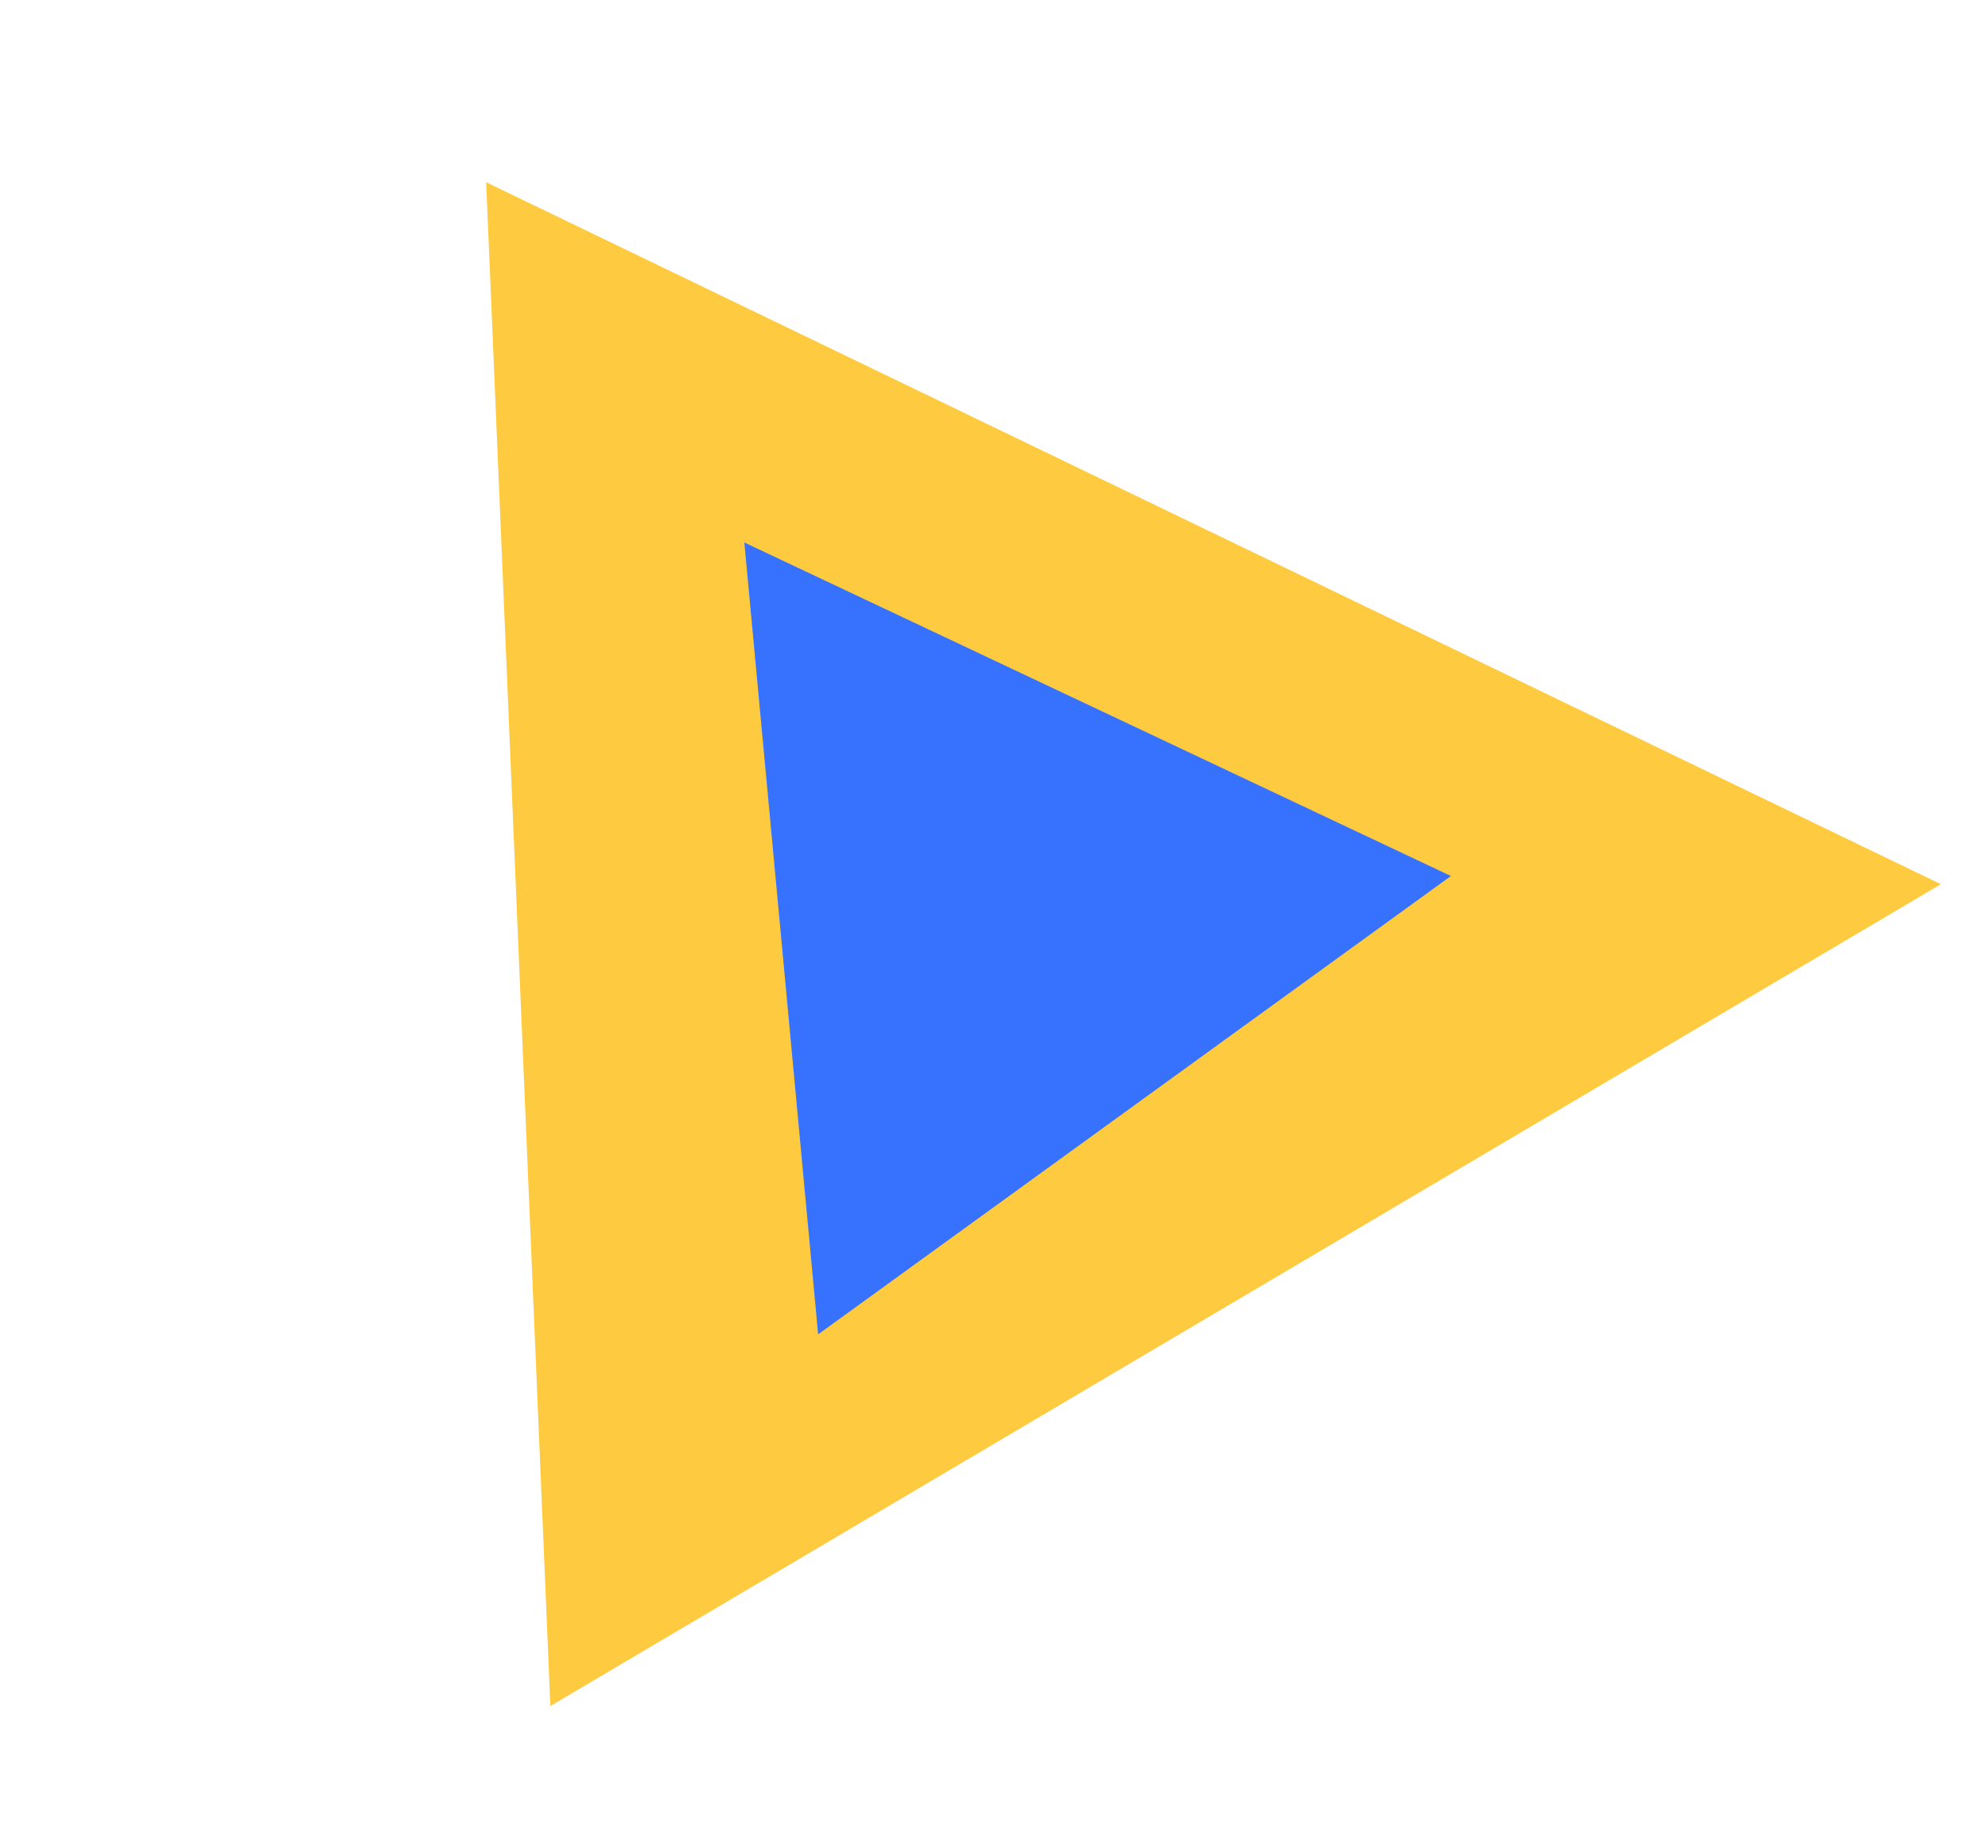
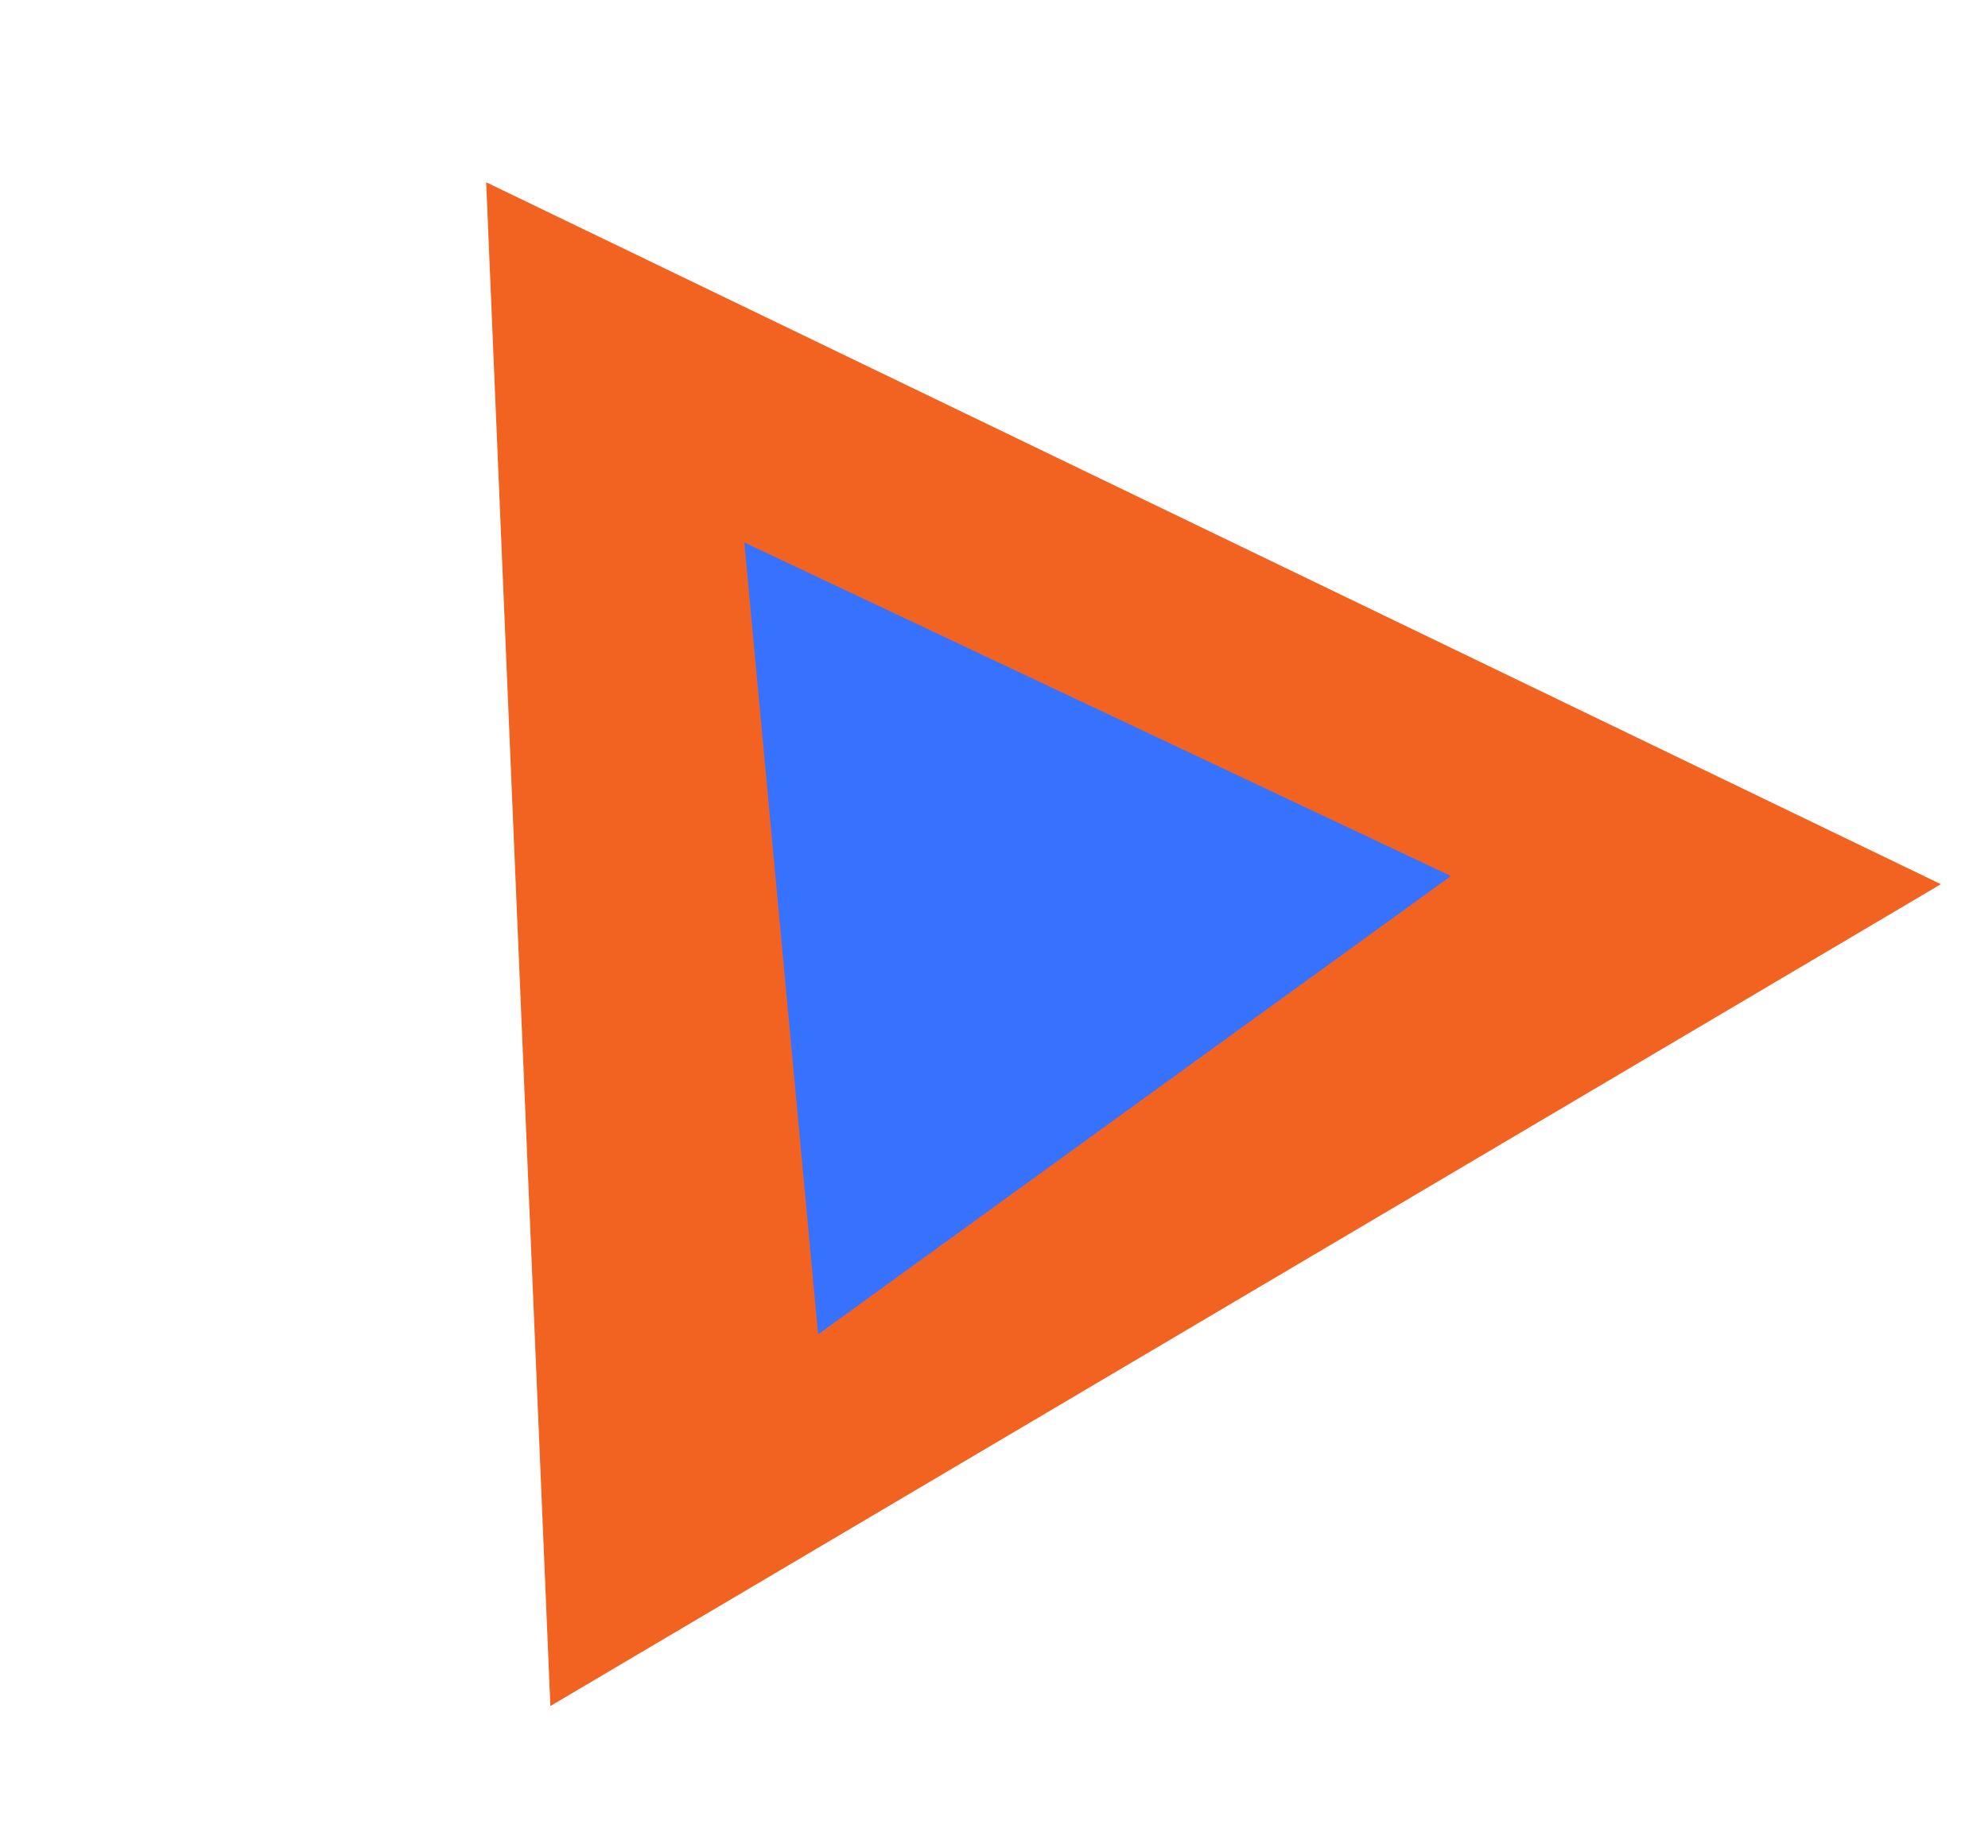
<svg xmlns="http://www.w3.org/2000/svg" width="184" height="171" viewBox="0 0 184 171" fill="none">
-   <path d="M179.639 81.839L50.94 157.906L44.997 16.869L179.639 81.839Z" fill="#FDCA40" />
+   <path d="M179.639 81.839L50.94 157.906L44.997 16.869L179.639 81.839Z" fill="#F26321" />
  <path d="M134.289 81.081L75.723 123.505L68.892 50.211L134.289 81.081Z" fill="#3772FF" />
</svg>
